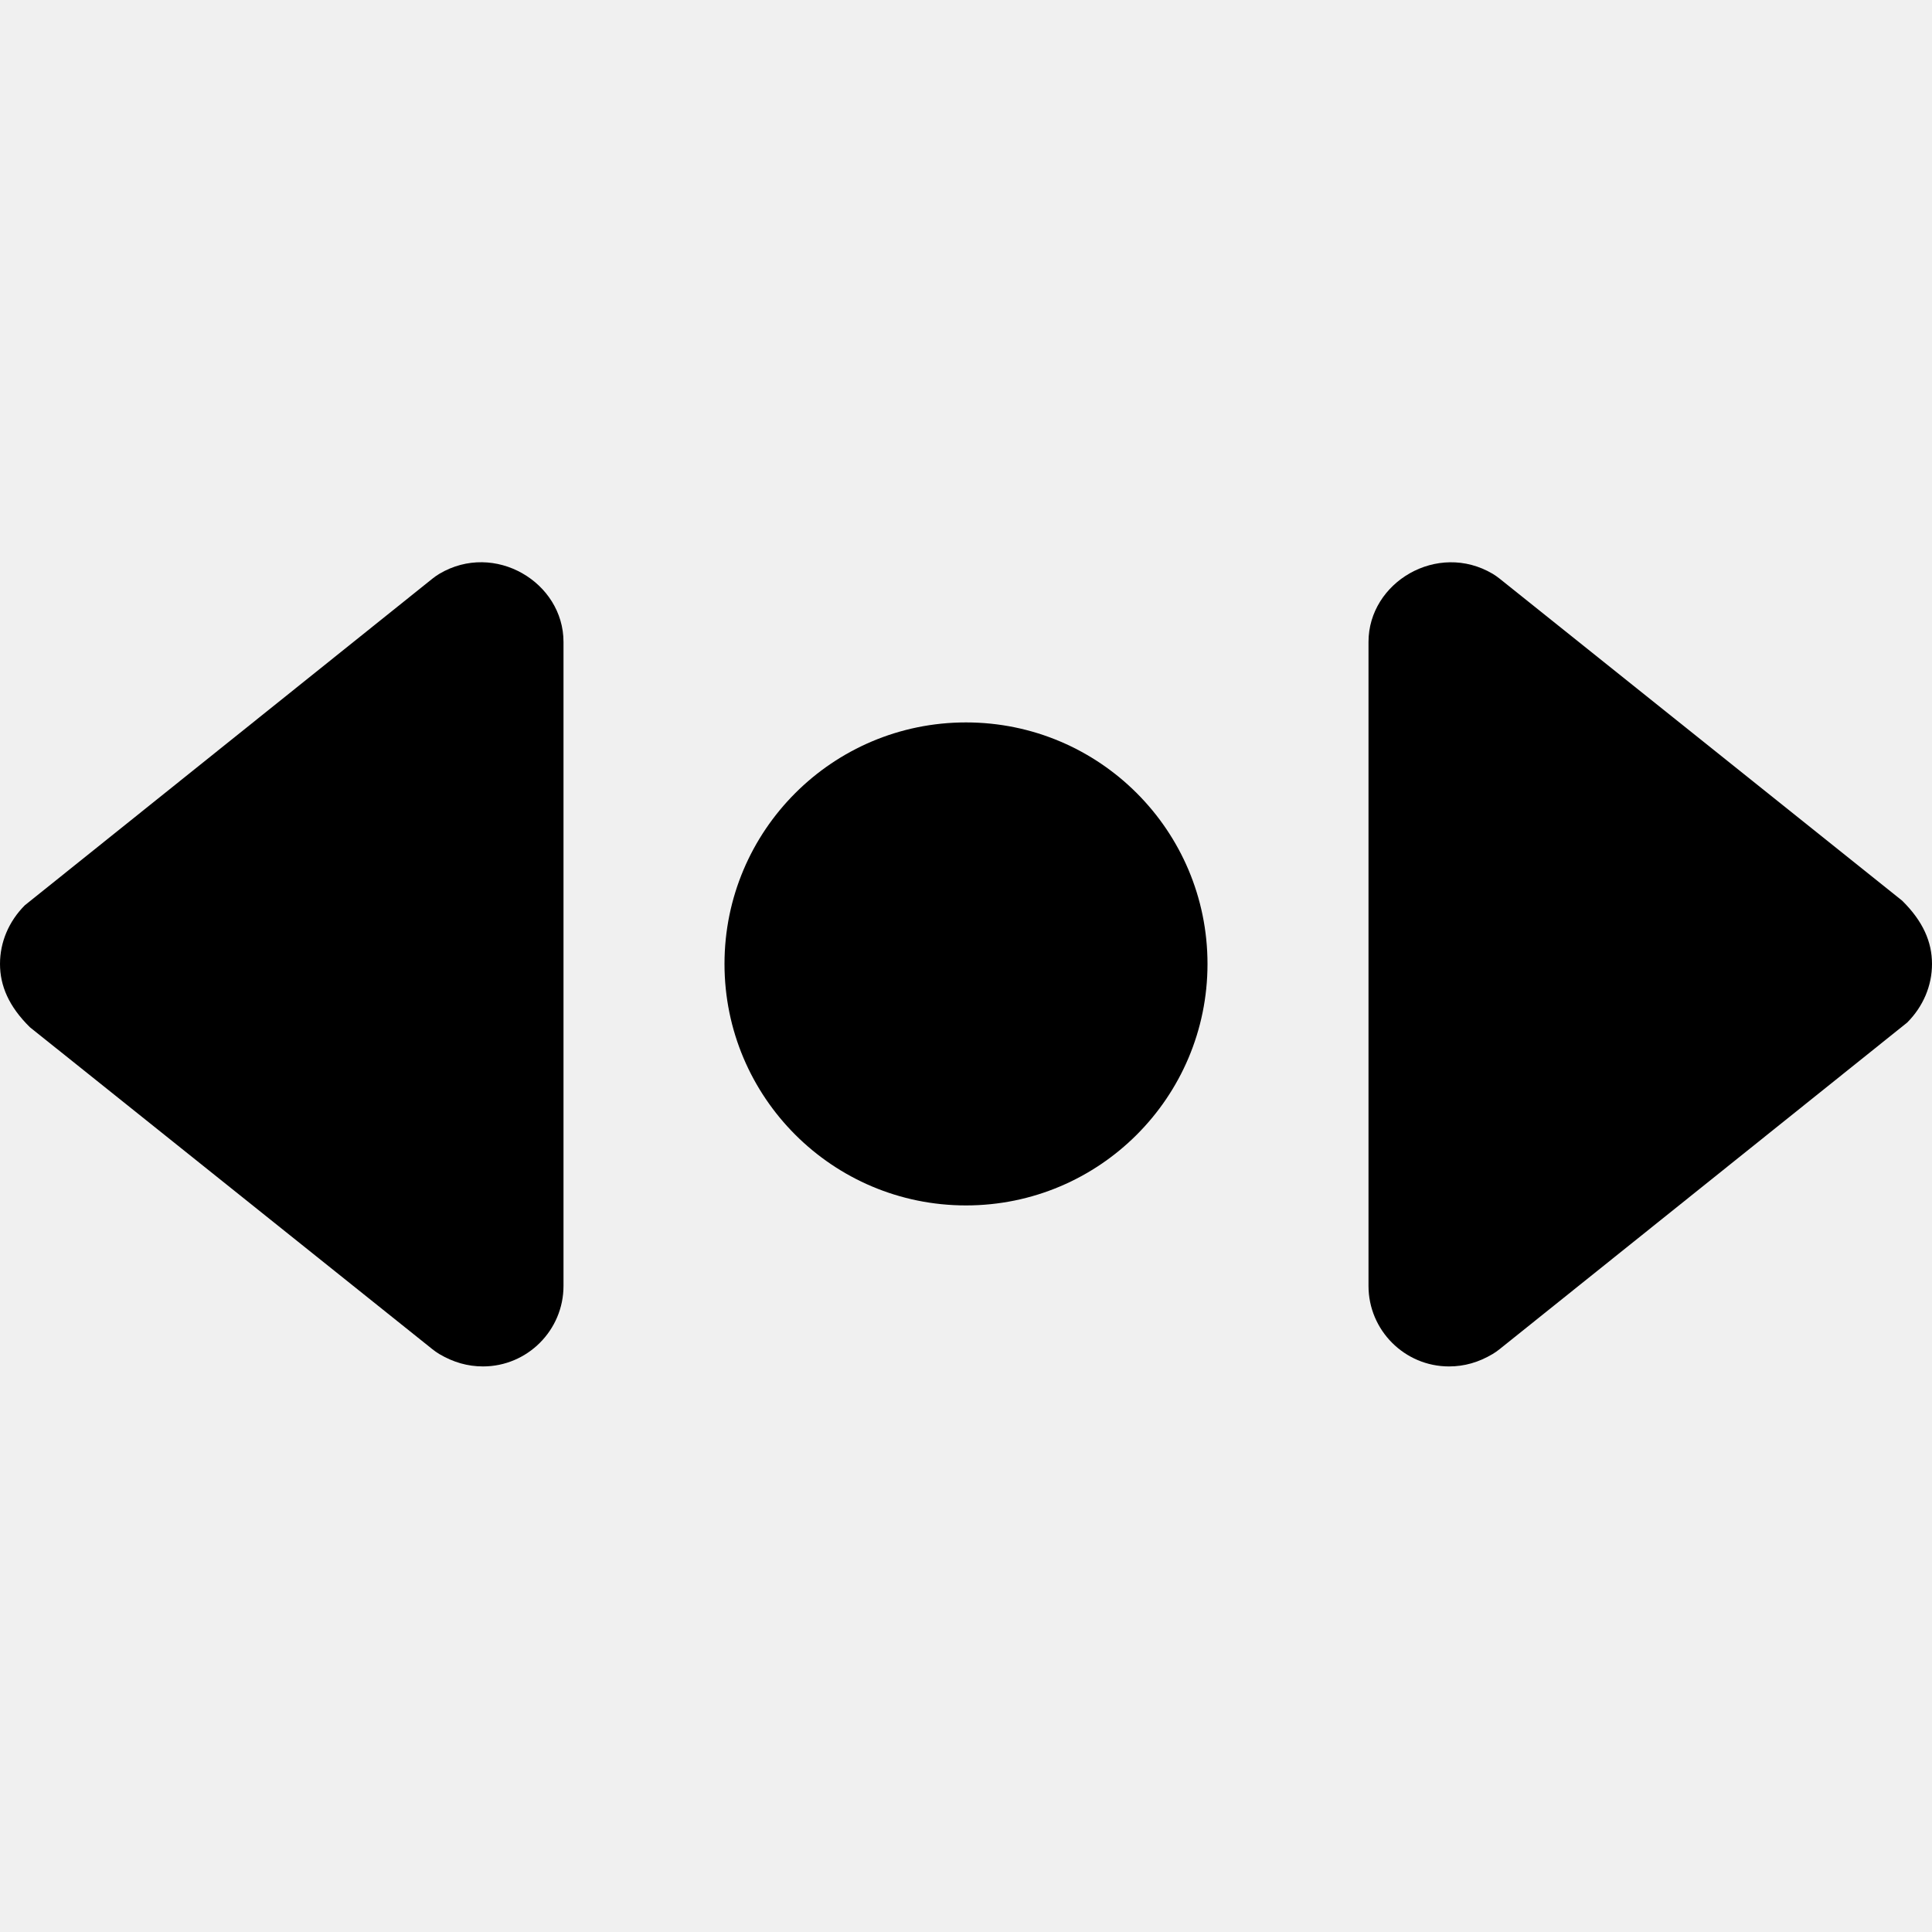
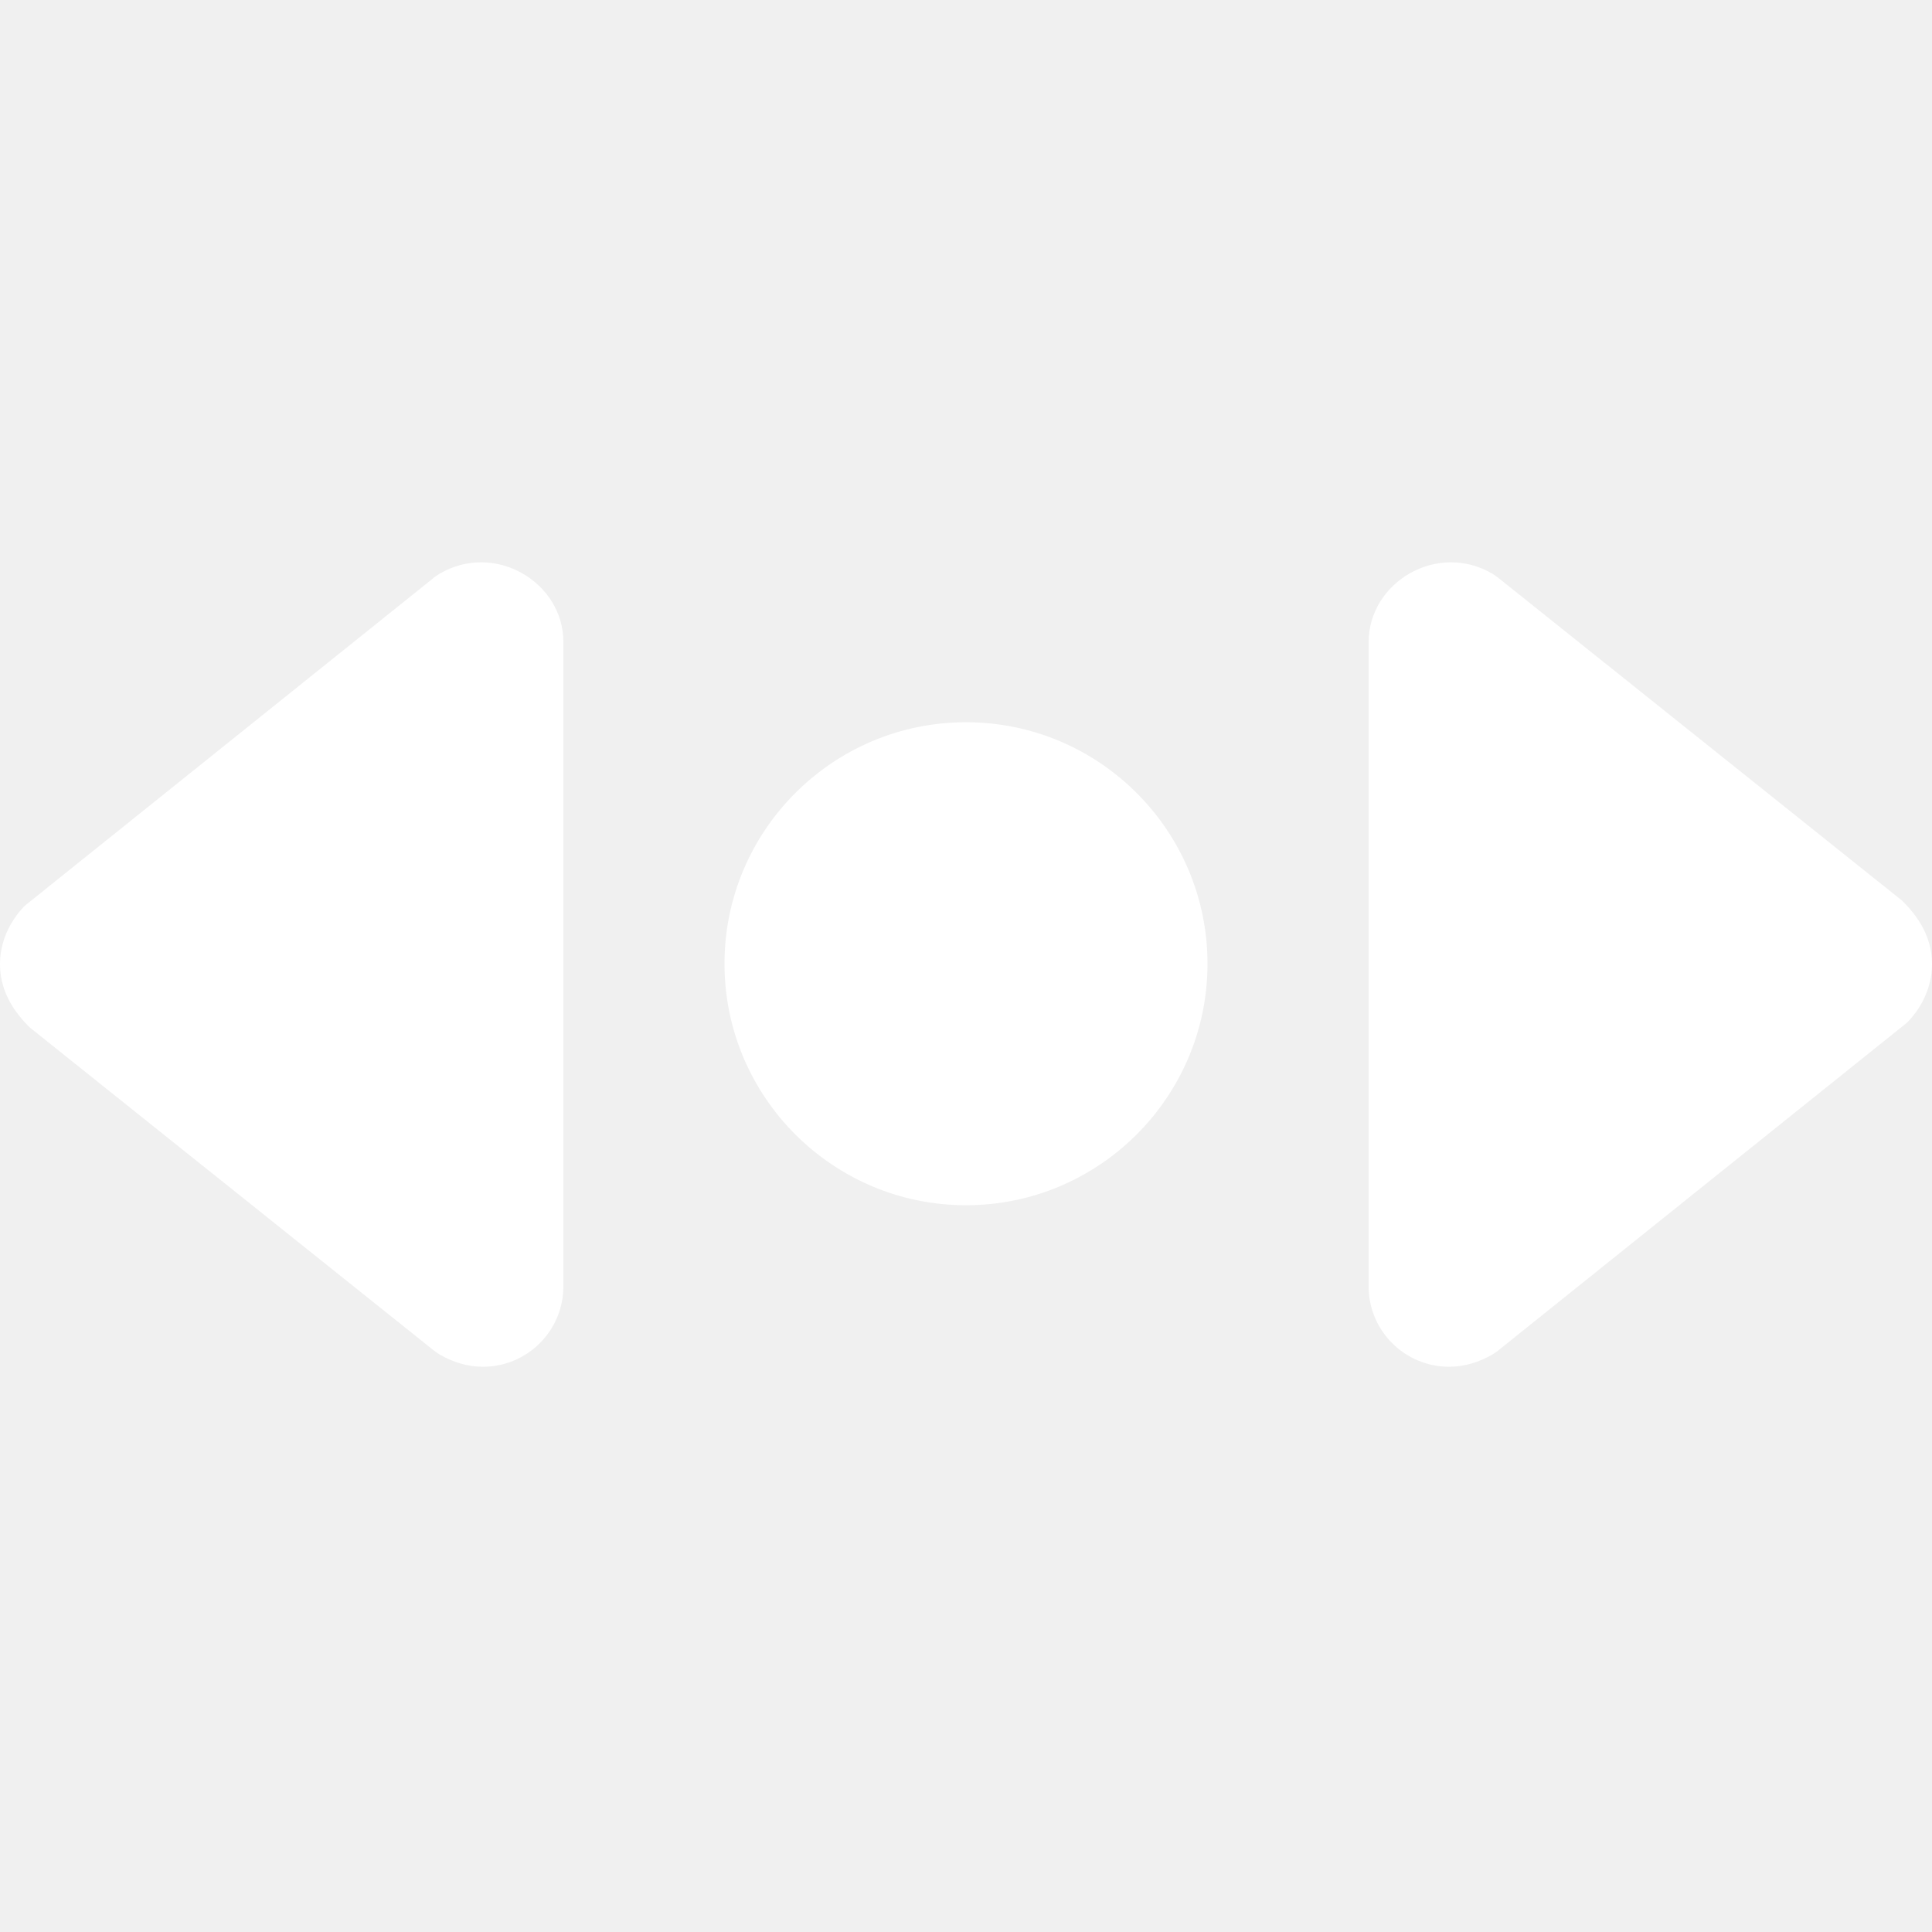
- <svg xmlns="http://www.w3.org/2000/svg" height="512pt" viewBox="0 -149 512 512" width="512pt">
-   <path d="m320 106.449c0 35.348-28.652 64-64 64s-64-28.652-64-64c0-35.348 28.652-64 64-64s64 28.652 64 64zm0 0" />
-   <path d="m504.086 89.68-106.668-85.332c-.574-.469-1.215-.895-1.832-1.281-14.656-8.66-32.918 2.242-32.918 18.051v170.664c0 11.758 9.578 21.336 21.332 21.336 4.031 0 7.828-1.066 11.562-3.285.641-.387 1.258-.812 1.836-1.281l108.031-86.57c4.246-4.266 6.57-9.77 6.57-15.531s-2.324-11.266-7.914-16.77zm0 0" />
-   <path d="m116.438 3.066c-.641.387-1.258.812-1.836 1.281l-108.031 86.57c-4.246 4.266-6.57 9.77-6.57 15.531s2.324 11.266 7.914 16.77l106.668 85.332c.574.469 1.215.895 1.832 1.281 3.758 2.219 7.555 3.285 11.586 3.285 11.754 0 21.332-9.578 21.332-21.336v-170.664c0-15.809-18.238-26.73-32.895-18.051zm0 0" />
+ <svg xmlns="http://www.w3.org/2000/svg" version="1.1" id="Layer_1" x="0px" y="0px" viewBox="0 0 512 512" style="enable-background:new 0 0 512 512;" xml:space="preserve">
+   <style type="text/css">
+ 	.st0{fill:#FFFFFF;}
+ </style>
+   <path class="st0" d="M320,255.4c0,35.3-28.7,64-64,64s-64-28.7-64-64s28.7-64,64-64S320,220.1,320,255.4z" />
+   <path class="st0" d="M504.1,238.7l-106.7-85.3c-0.6-0.5-1.2-0.9-1.8-1.3c-14.7-8.7-32.9,2.2-32.9,18.1v170.7  c0,11.8,9.6,21.3,21.3,21.3c4,0,7.8-1.1,11.6-3.3c0.6-0.4,1.3-0.8,1.8-1.3l108-86.6c4.2-4.3,6.6-9.8,6.6-15.5  S509.7,244.2,504.1,238.7z" />
+   <path class="st0" d="M116.4,152.1c-0.6,0.4-1.3,0.8-1.8,1.3l-108,86.6c-4.2,4.3-6.6,9.8-6.6,15.5s2.3,11.3,7.9,16.8l106.7,85.3  c0.6,0.5,1.2,0.9,1.8,1.3c3.8,2.2,7.6,3.3,11.6,3.3c11.8,0,21.3-9.6,21.3-21.3V170.1C149.3,154.3,131.1,143.4,116.4,152.1z" />
</svg>
